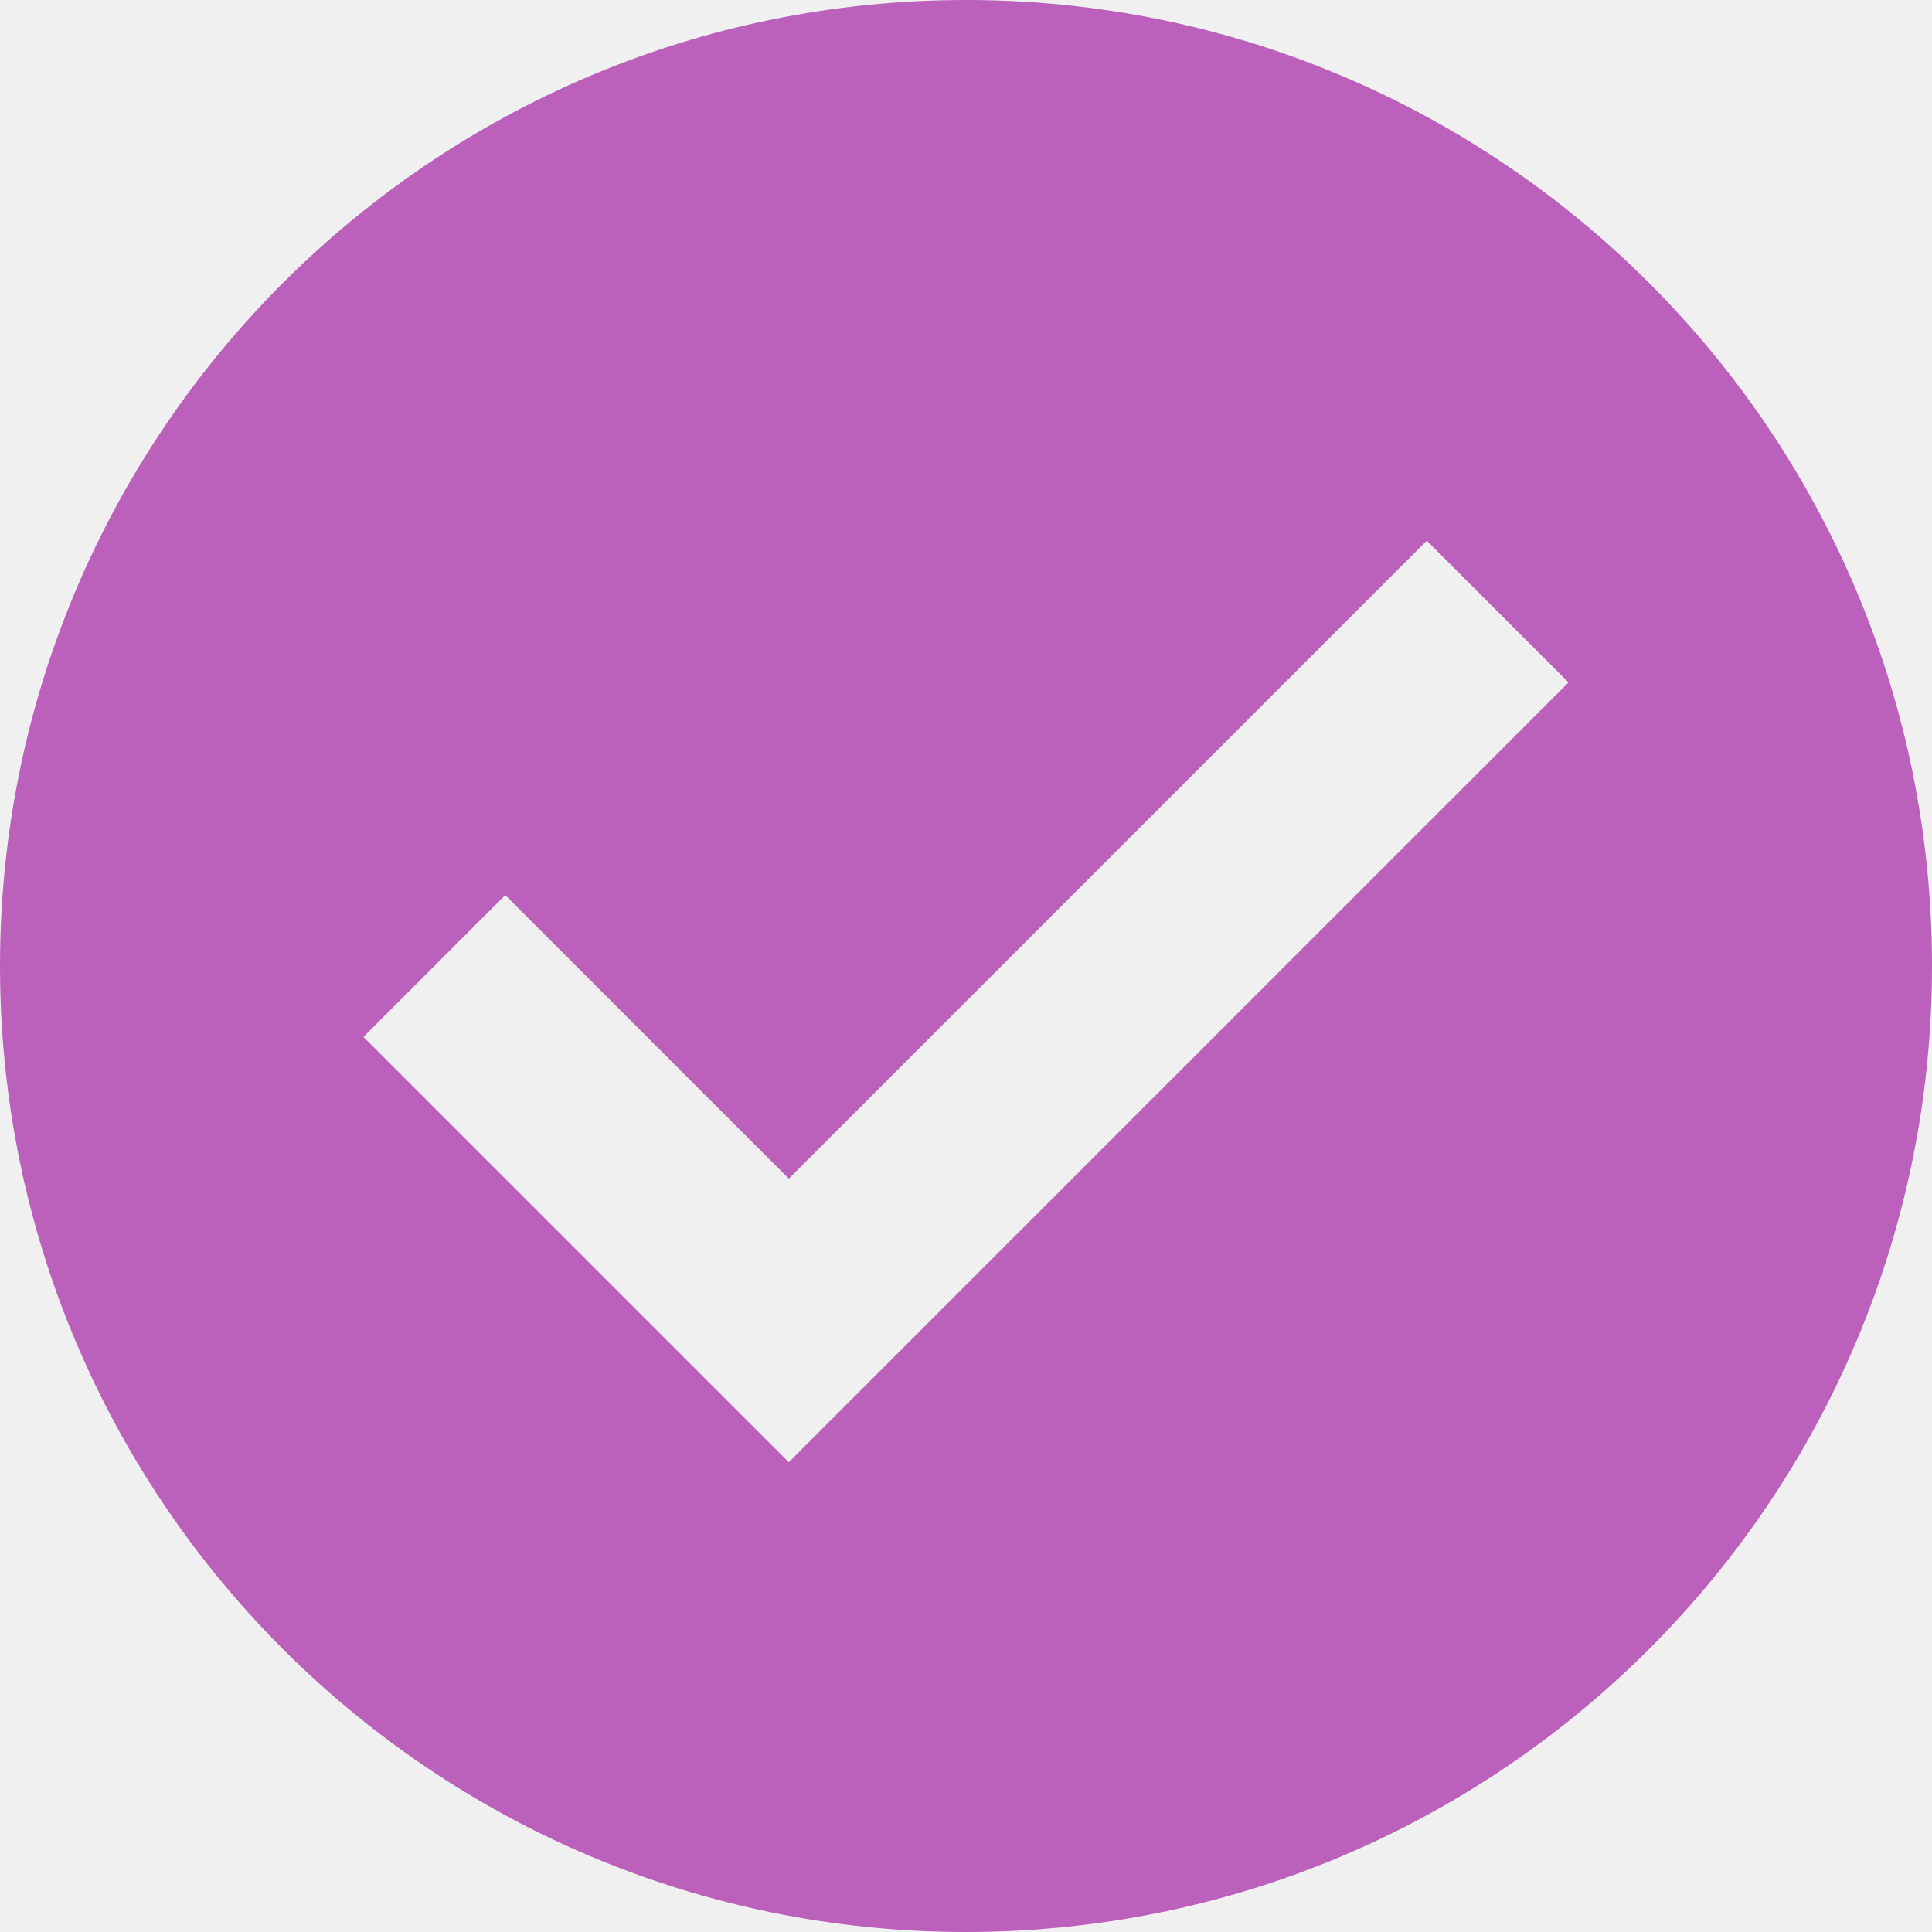
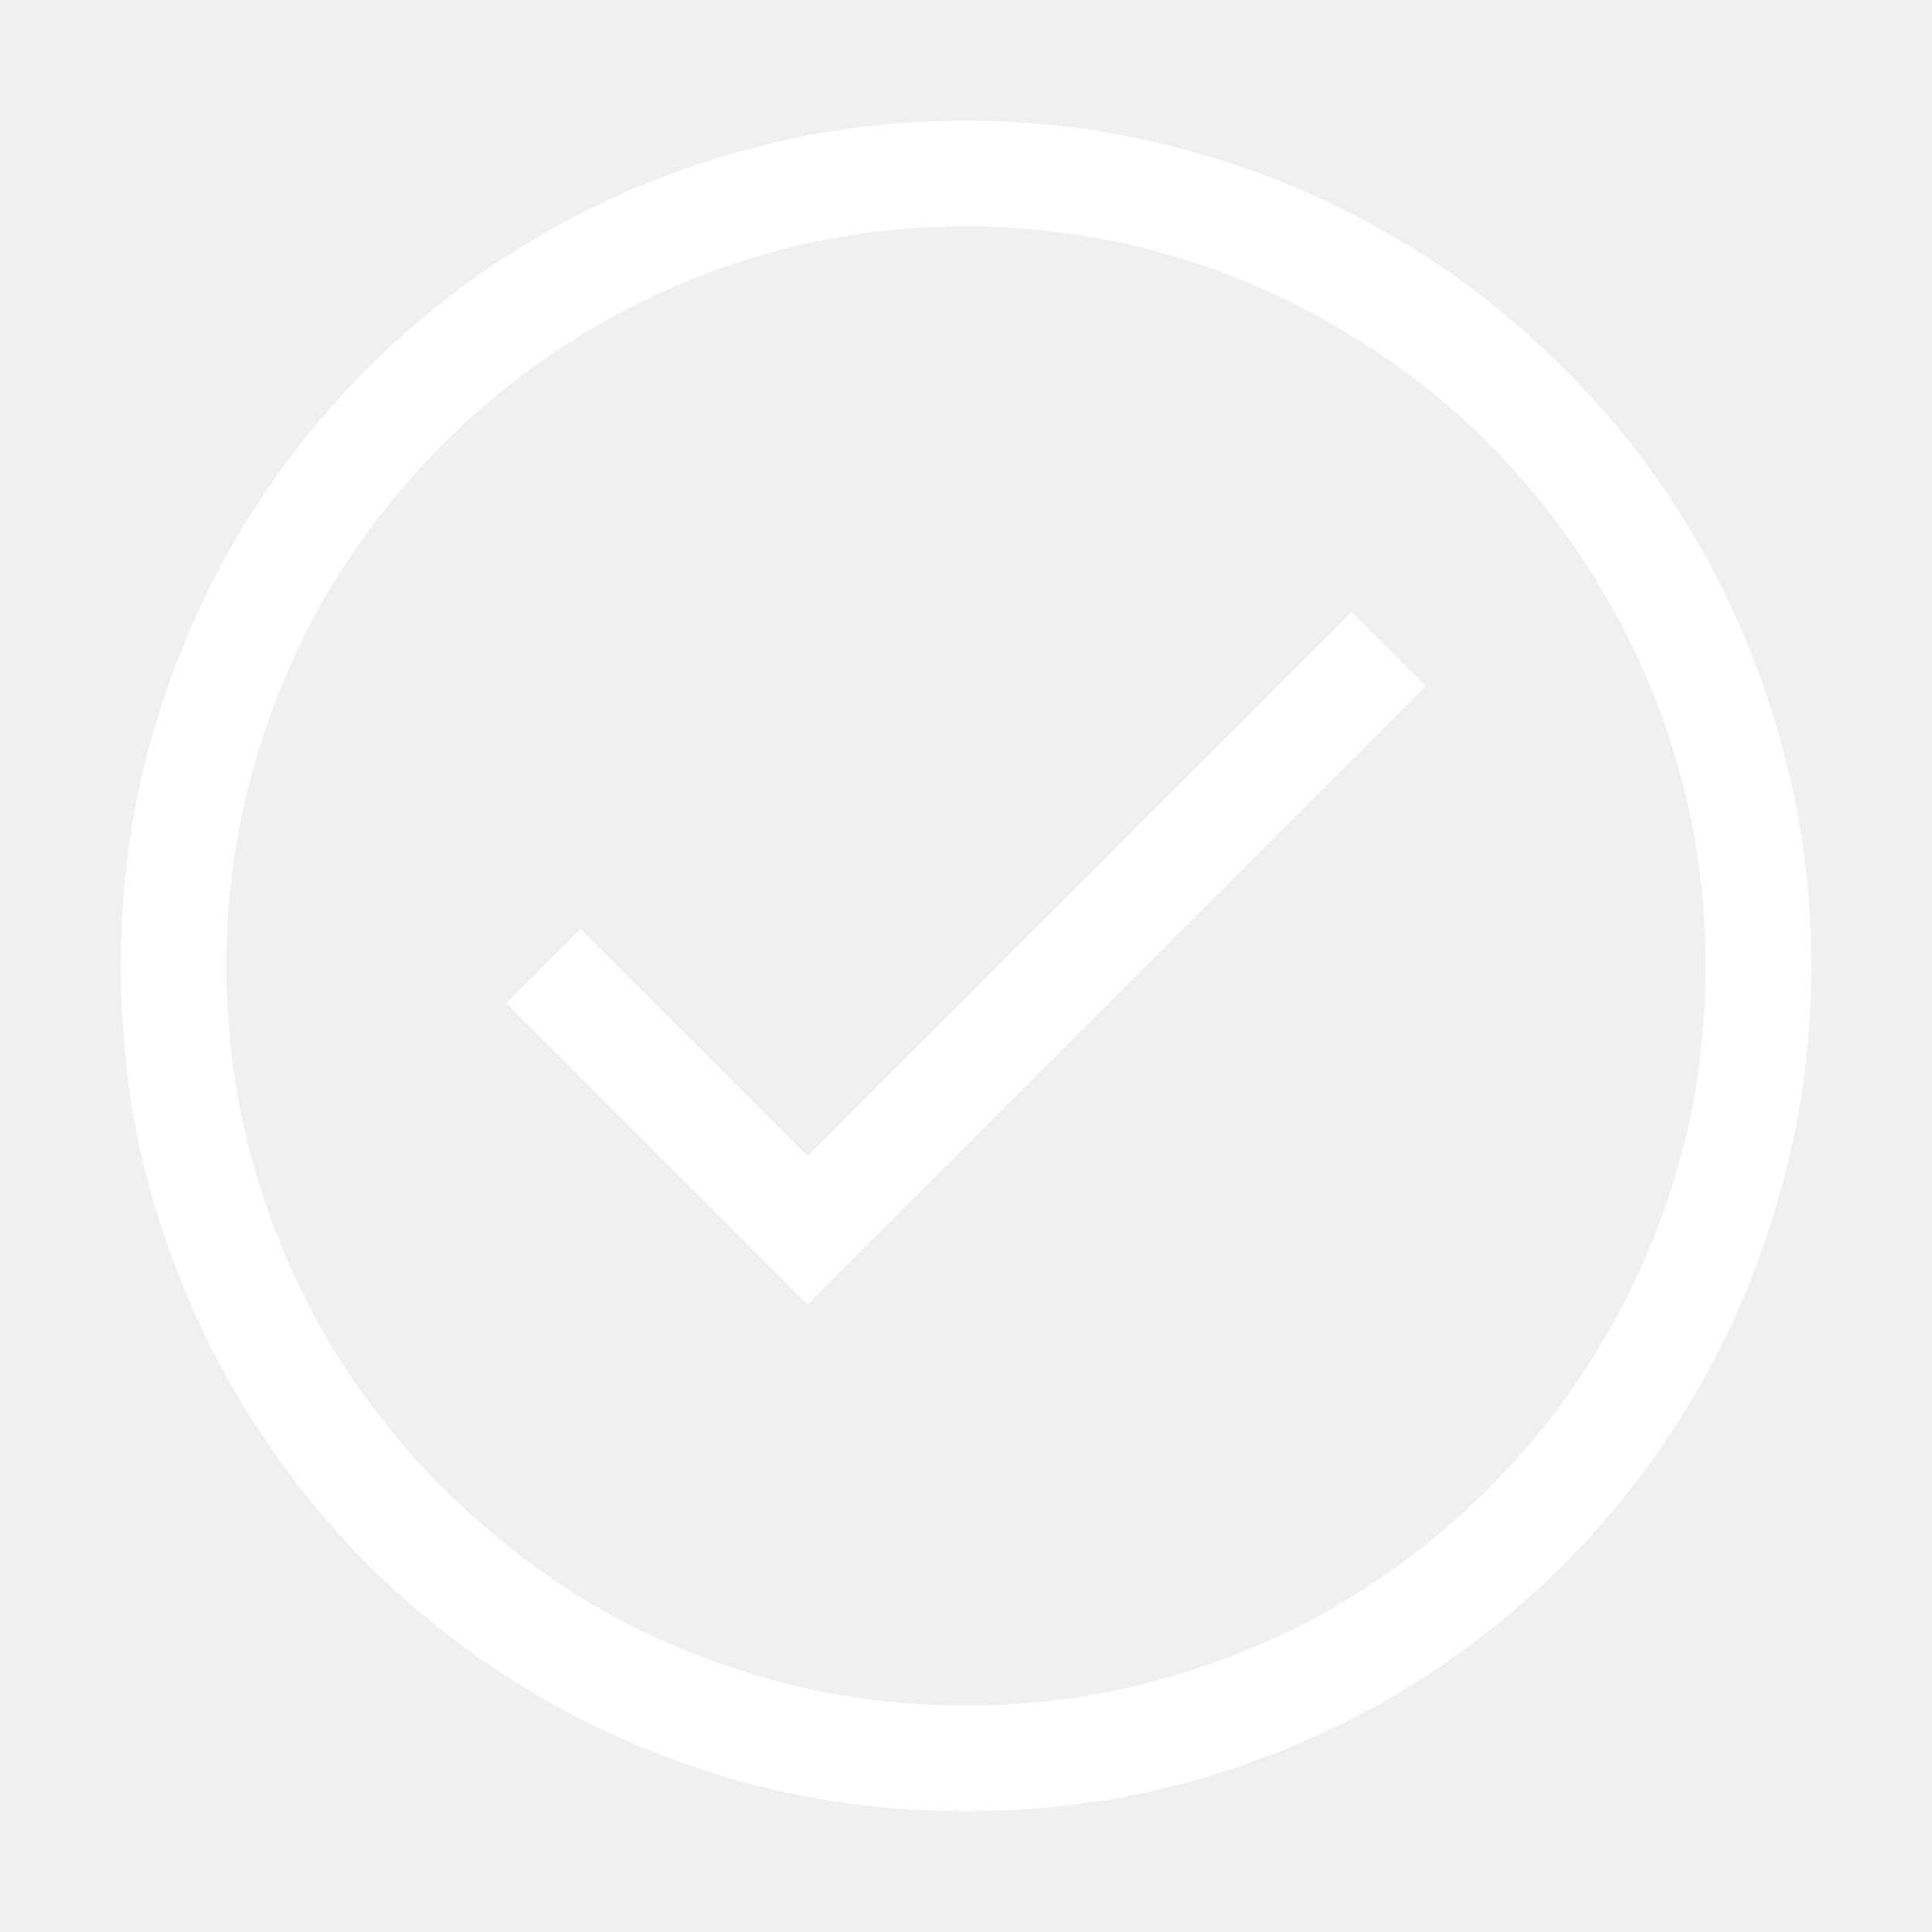
- <svg xmlns="http://www.w3.org/2000/svg" version="1.1" id="Layer_1" x="0px" y="0px" viewBox="0 0 426.667 426.667" style="enable-background:new 0 0 426.667 426.667;" xml:space="preserve">
-   <path style="fill:#bb60bb;" d="M213.333,0C95.518,0,0,95.514,0,213.333s95.518,213.333,213.333,213.333  c117.828,0,213.333-95.514,213.333-213.333S331.157,0,213.333,0z M174.199,322.918l-93.935-93.931l31.309-31.309l62.626,62.622  l140.894-140.898l31.309,31.309L174.199,322.918z" />
+ <svg xmlns="http://www.w3.org/2000/svg" width="16" height="16" viewBox="0 0 16 16" fill="none">
+   <path d="M11.192 5.067L11.808 5.683L6.688 10.803L4.192 8.308L4.808 7.692L6.688 9.572L11.192 5.067ZM8 1C8.643 1 9.262 1.084 9.859 1.253C10.456 1.417 11.015 1.652 11.534 1.957C12.054 2.258 12.525 2.622 12.949 3.051C13.378 3.475 13.742 3.946 14.043 4.466C14.348 4.985 14.583 5.544 14.747 6.141C14.916 6.738 15 7.357 15 8C15 8.643 14.916 9.262 14.747 9.859C14.583 10.456 14.348 11.015 14.043 11.534C13.742 12.054 13.378 12.528 12.949 12.956C12.525 13.38 12.054 13.745 11.534 14.05C11.015 14.351 10.456 14.585 9.859 14.754C9.262 14.918 8.643 15 8 15C7.357 15 6.738 14.918 6.141 14.754C5.544 14.585 4.985 14.351 4.466 14.05C3.946 13.745 3.472 13.38 3.044 12.956C2.62 12.528 2.256 12.054 1.95 11.534C1.649 11.015 1.415 10.459 1.246 9.866C1.082 9.269 1 8.647 1 8C1 7.357 1.082 6.738 1.246 6.141C1.415 5.544 1.649 4.985 1.95 4.466C2.256 3.946 2.62 3.475 3.044 3.051C3.472 2.622 3.946 2.258 4.466 1.957C4.985 1.652 5.541 1.417 6.134 1.253C6.731 1.084 7.353 1 8 1ZM8 14.125C8.561 14.125 9.101 14.052 9.62 13.906C10.144 13.76 10.632 13.555 11.083 13.291C11.539 13.022 11.954 12.701 12.327 12.327C12.701 11.954 13.02 11.541 13.284 11.09C13.553 10.634 13.76 10.146 13.906 9.627C14.052 9.107 14.125 8.565 14.125 8C14.125 7.439 14.052 6.899 13.906 6.38C13.76 5.856 13.553 5.368 13.284 4.917C13.02 4.461 12.701 4.047 12.327 3.673C11.954 3.299 11.539 2.98 11.083 2.716C10.632 2.447 10.144 2.24 9.62 2.094C9.101 1.948 8.561 1.875 8 1.875C7.439 1.875 6.897 1.948 6.373 2.094C5.854 2.24 5.366 2.447 4.91 2.716C4.459 2.98 4.047 3.299 3.673 3.673C3.299 4.047 2.978 4.461 2.709 4.917C2.445 5.368 2.24 5.856 2.094 6.38C1.948 6.899 1.875 7.439 1.875 8C1.875 8.561 1.948 9.103 2.094 9.627C2.24 10.146 2.445 10.634 2.709 11.09C2.978 11.541 3.299 11.954 3.673 12.327C4.047 12.701 4.459 13.022 4.91 13.291C5.366 13.555 5.854 13.76 6.373 13.906C6.893 14.052 7.435 14.125 8 14.125Z" fill="white" />
</svg>
